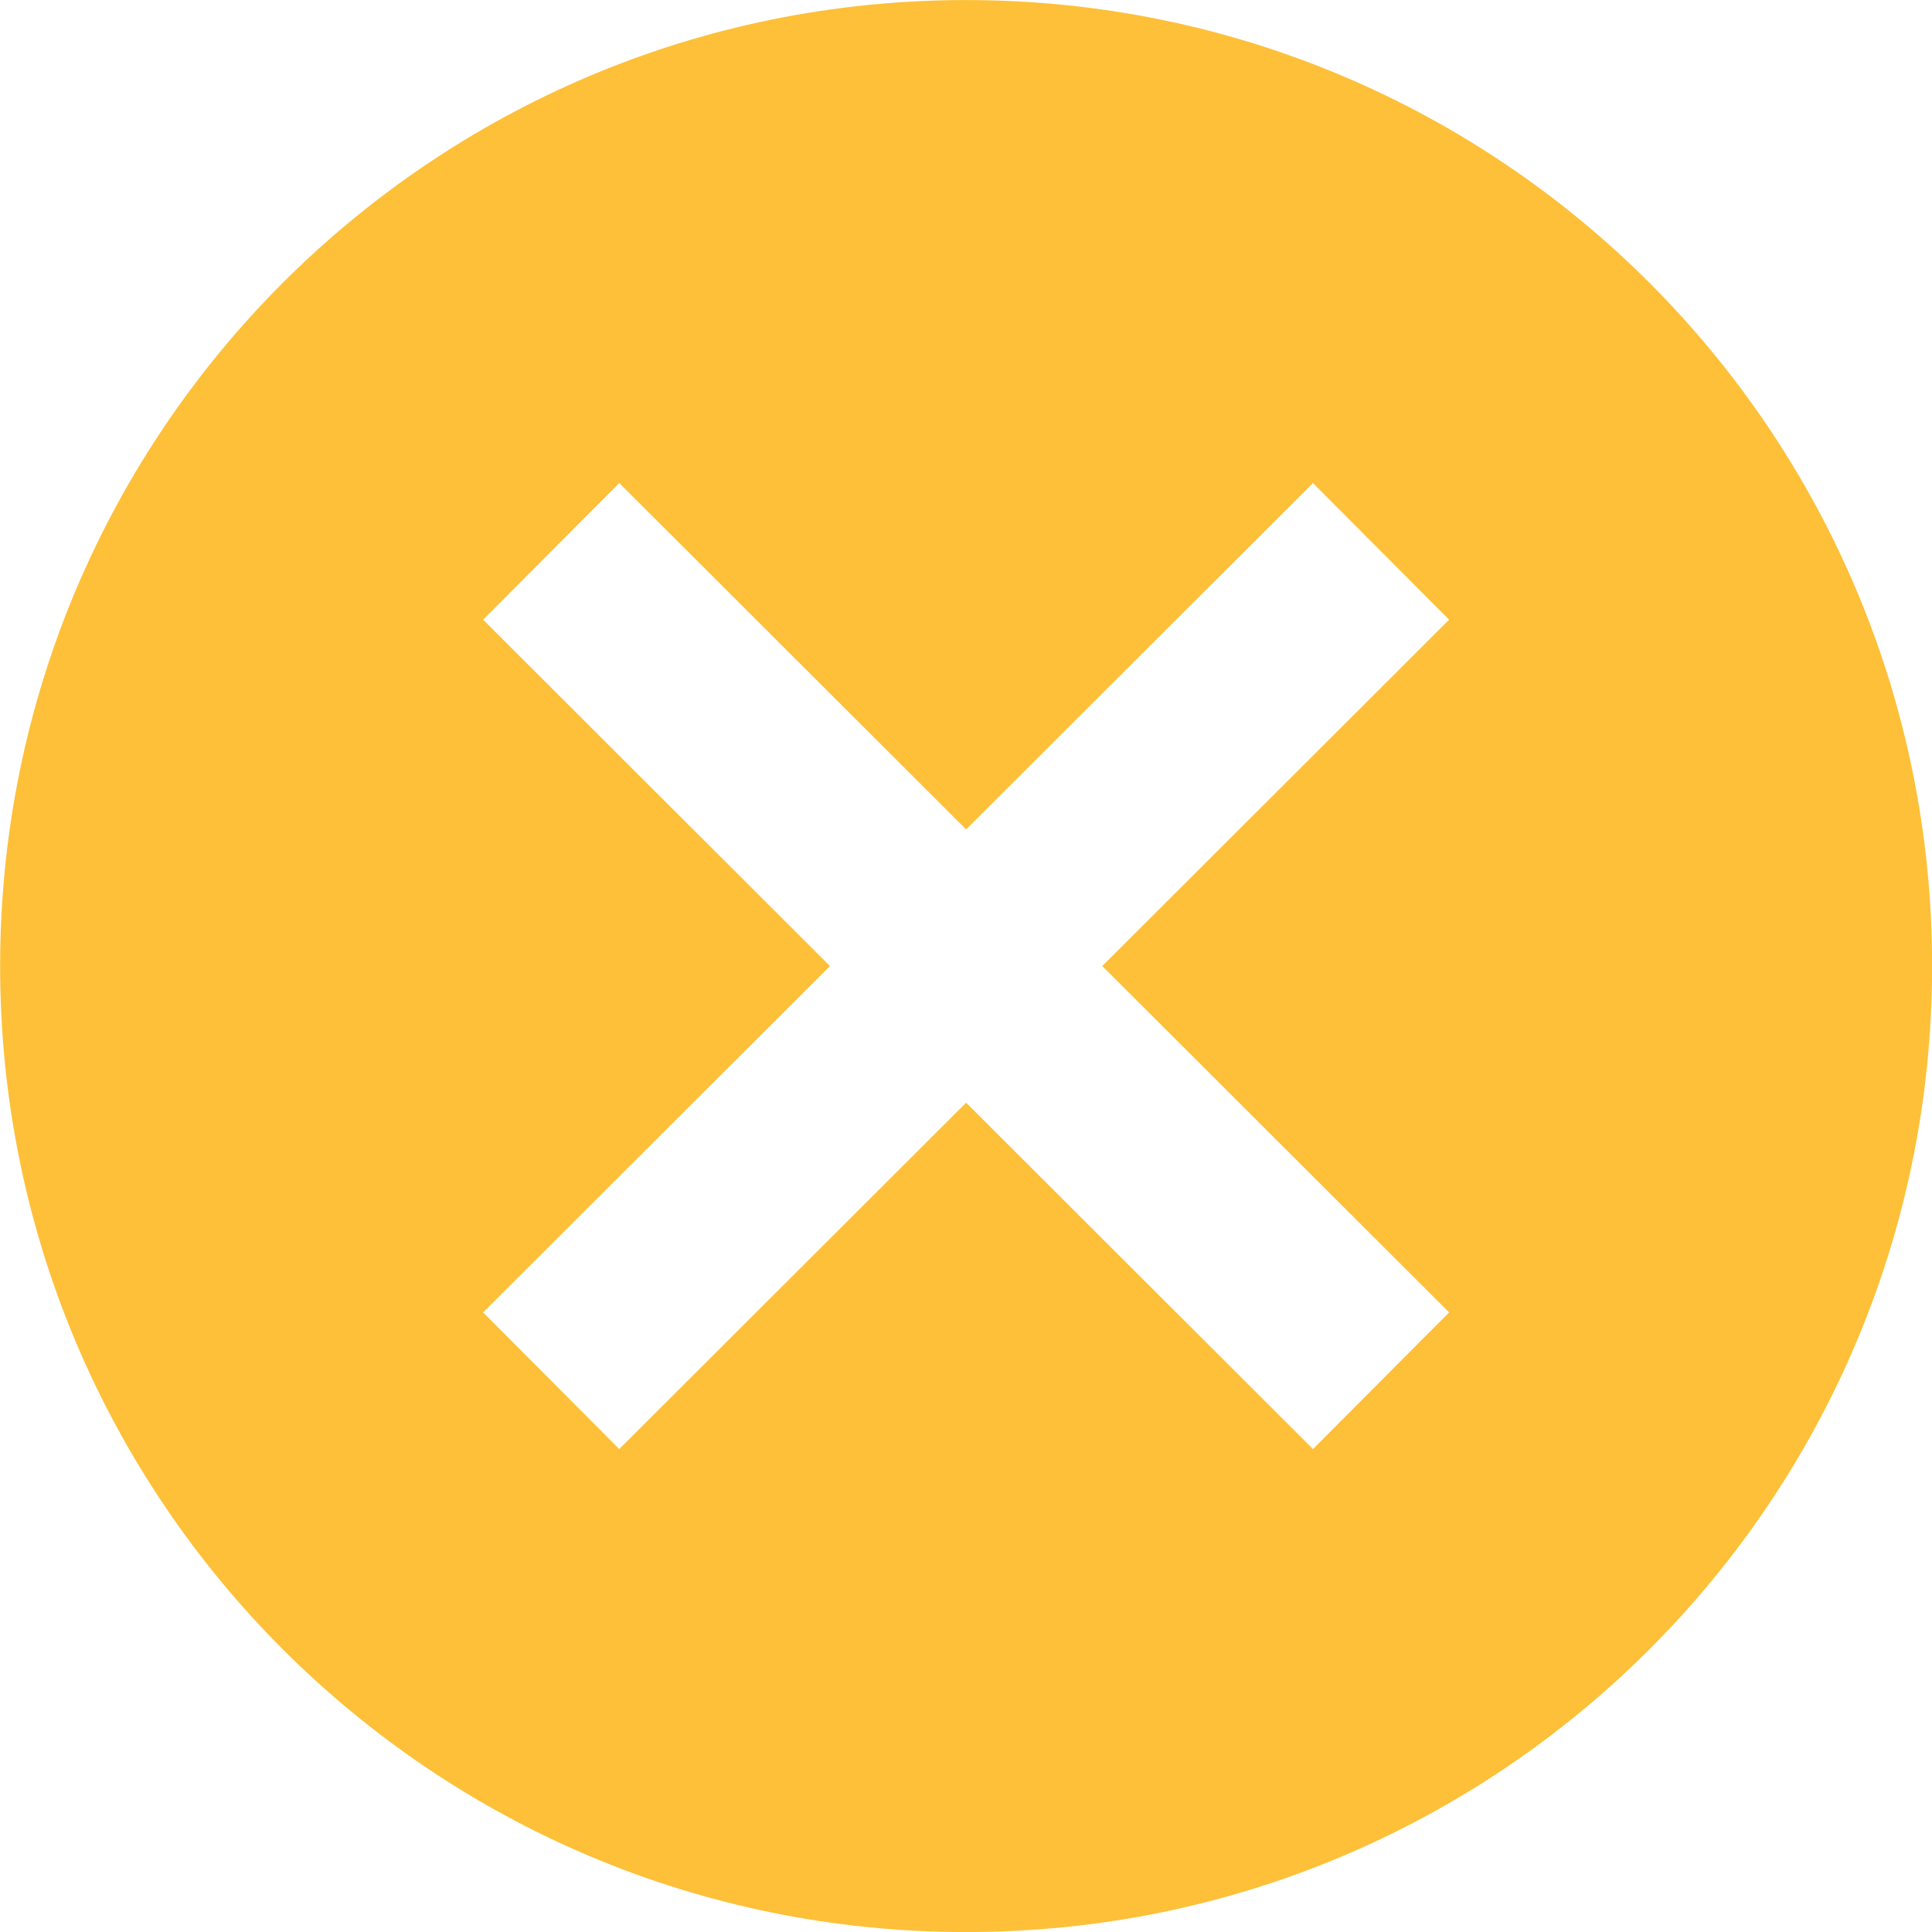
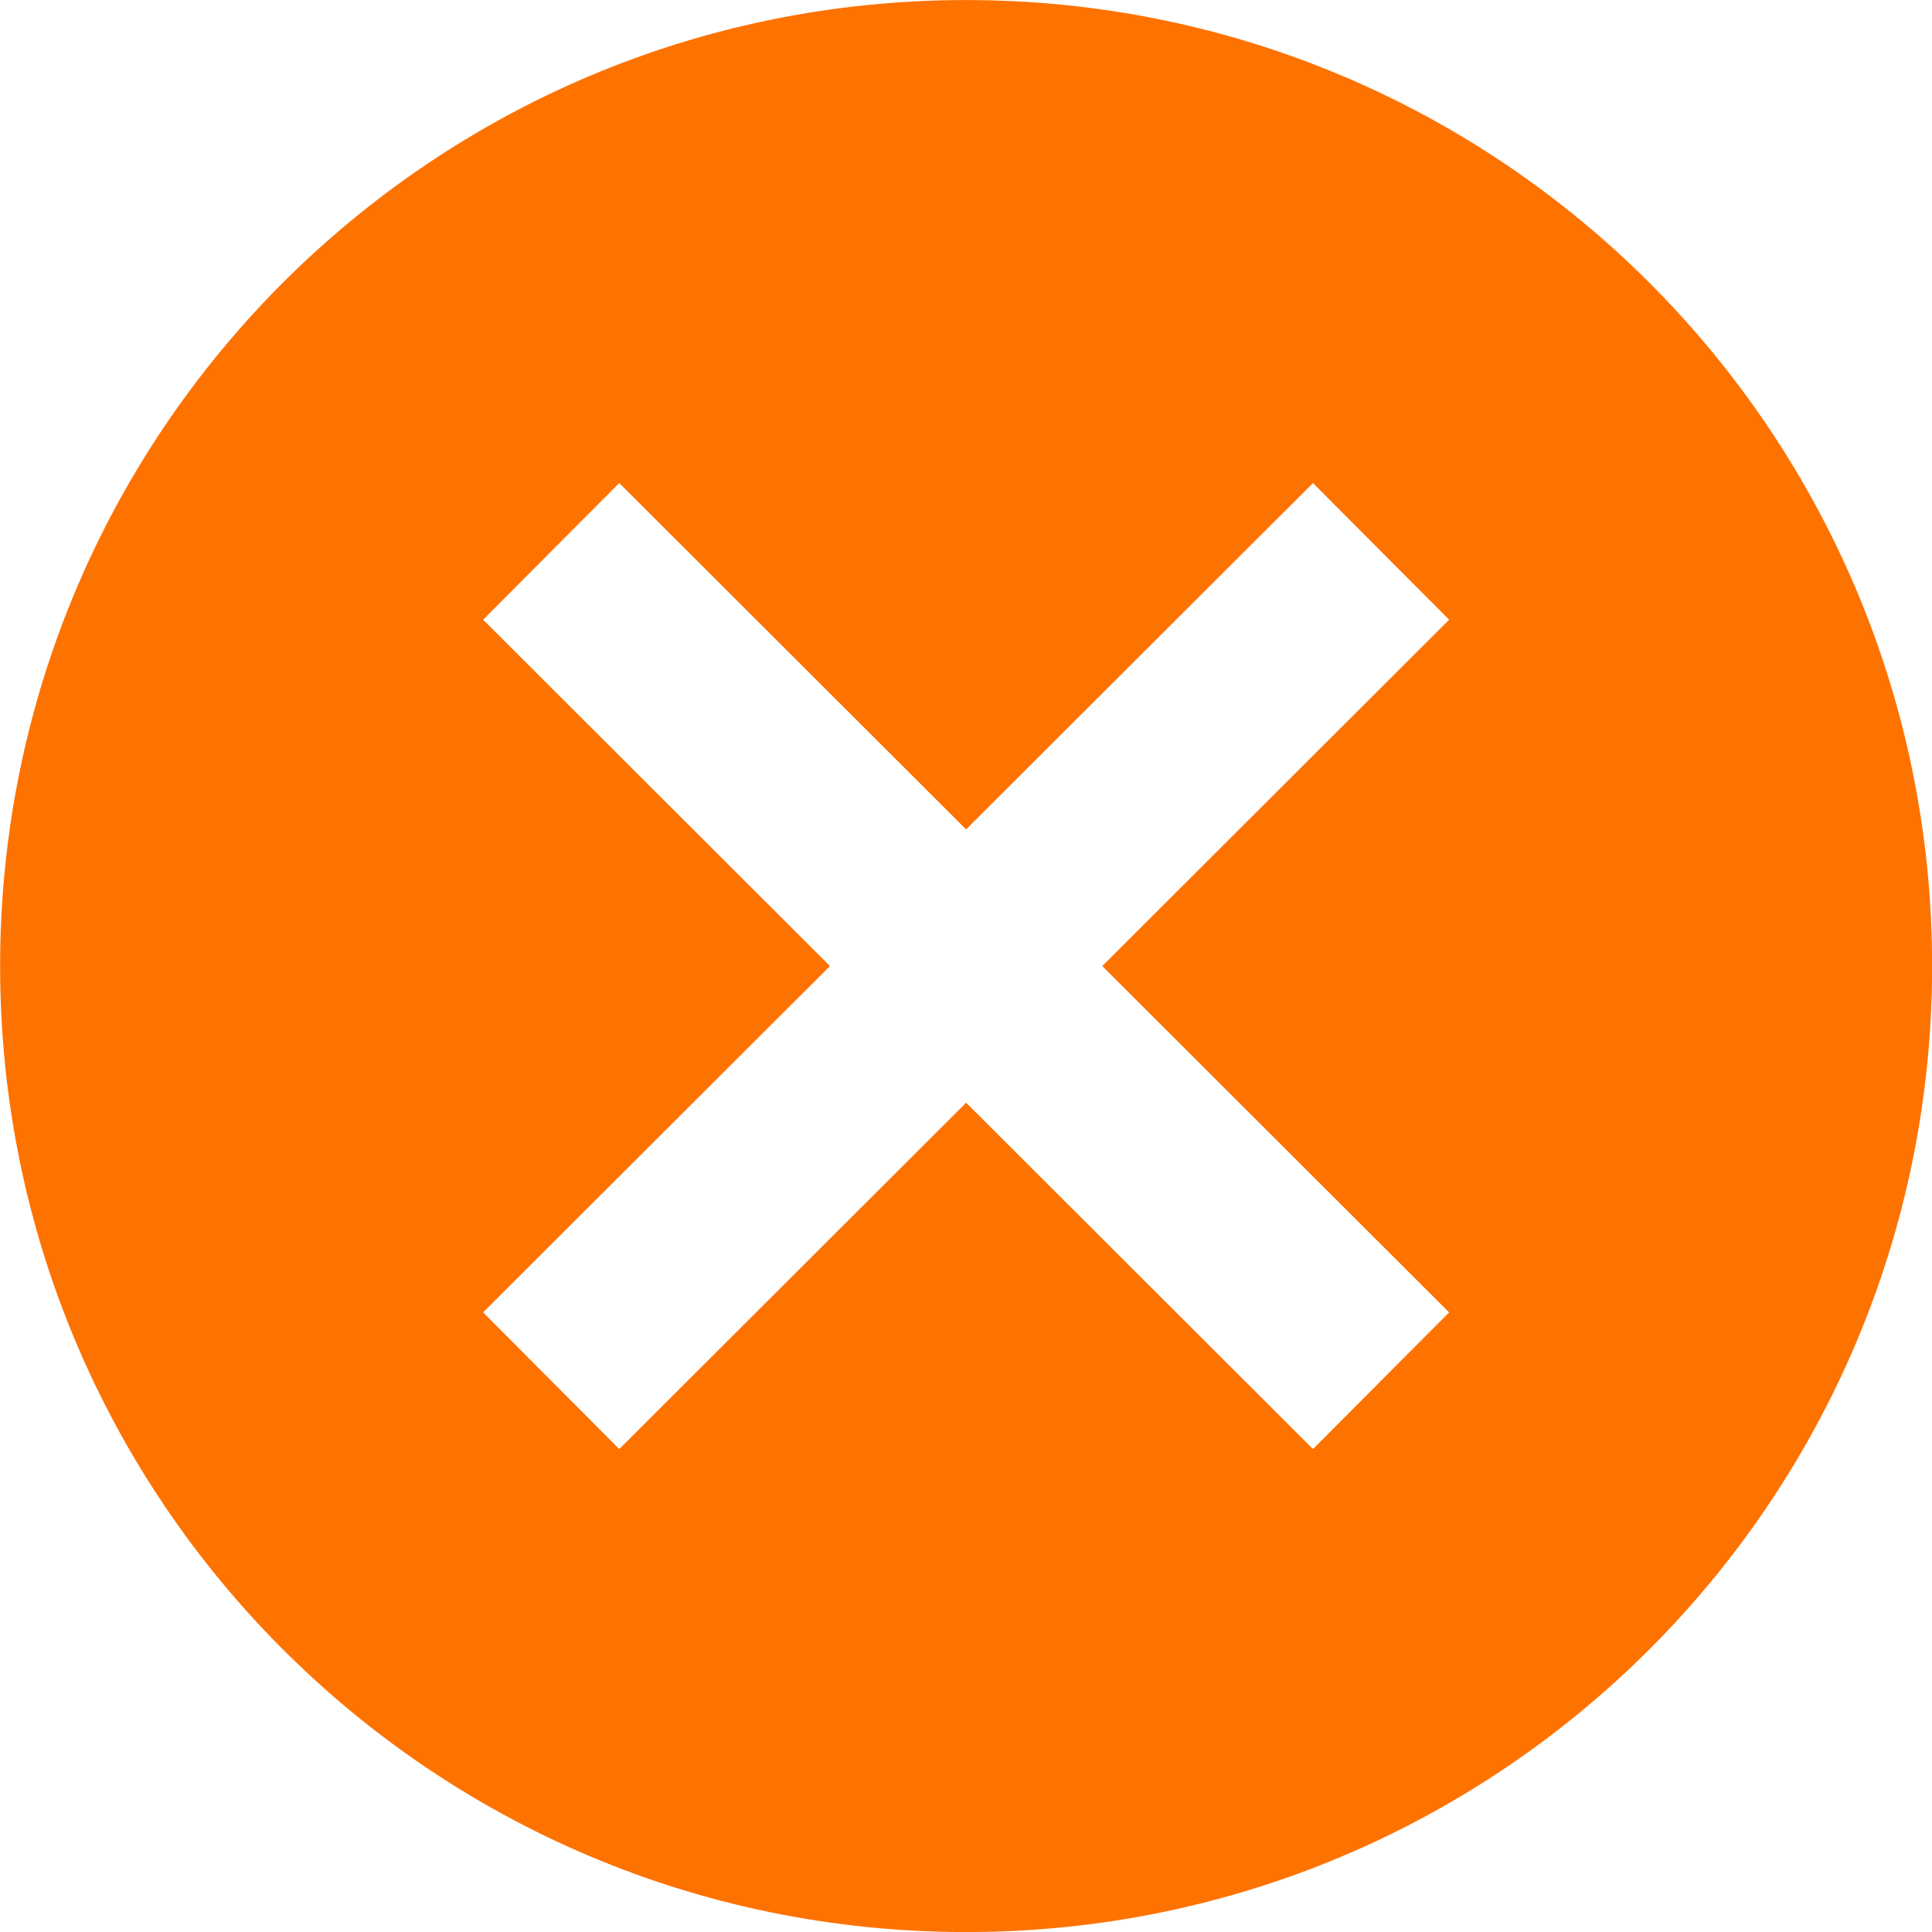
<svg xmlns="http://www.w3.org/2000/svg" width="14" height="14" viewBox="0 0 3.704 3.704" version="1.1" id="svg3947">
  <defs id="defs3941" />
  <g id="layer1" transform="translate(-79.79077,-136.3979)">
-     <path style="fill:#fdc038;stroke-width:0.265" d="m 81.643,136.398 c -1.024,0 -1.852,0.828 -1.852,1.852 0,1.024 0.828,1.852 1.852,1.852 1.024,0 1.852,-0.828 1.852,-1.852 0,-1.024 -0.828,-1.852 -1.852,-1.852 z m 0.926,2.516 -0.261,0.262 -0.665,-0.664 -0.665,0.664 -0.261,-0.262 0.665,-0.664 -0.665,-0.664 0.261,-0.262 0.665,0.664 0.665,-0.664 0.261,0.262 -0.665,0.664 z" id="path2564" />
+     <path style="fill:#fe7200;stroke-width:0.265;fill-opacity:1" d="m 81.643,136.398 c -1.024,0 -1.852,0.828 -1.852,1.852 0,1.024 0.828,1.852 1.852,1.852 1.024,0 1.852,-0.828 1.852,-1.852 0,-1.024 -0.828,-1.852 -1.852,-1.852 z m 0.926,2.516 -0.261,0.262 -0.665,-0.664 -0.665,0.664 -0.261,-0.262 0.665,-0.664 -0.665,-0.664 0.261,-0.262 0.665,0.664 0.665,-0.664 0.261,0.262 -0.665,0.664 z" id="path2564" />
  </g>
</svg>
